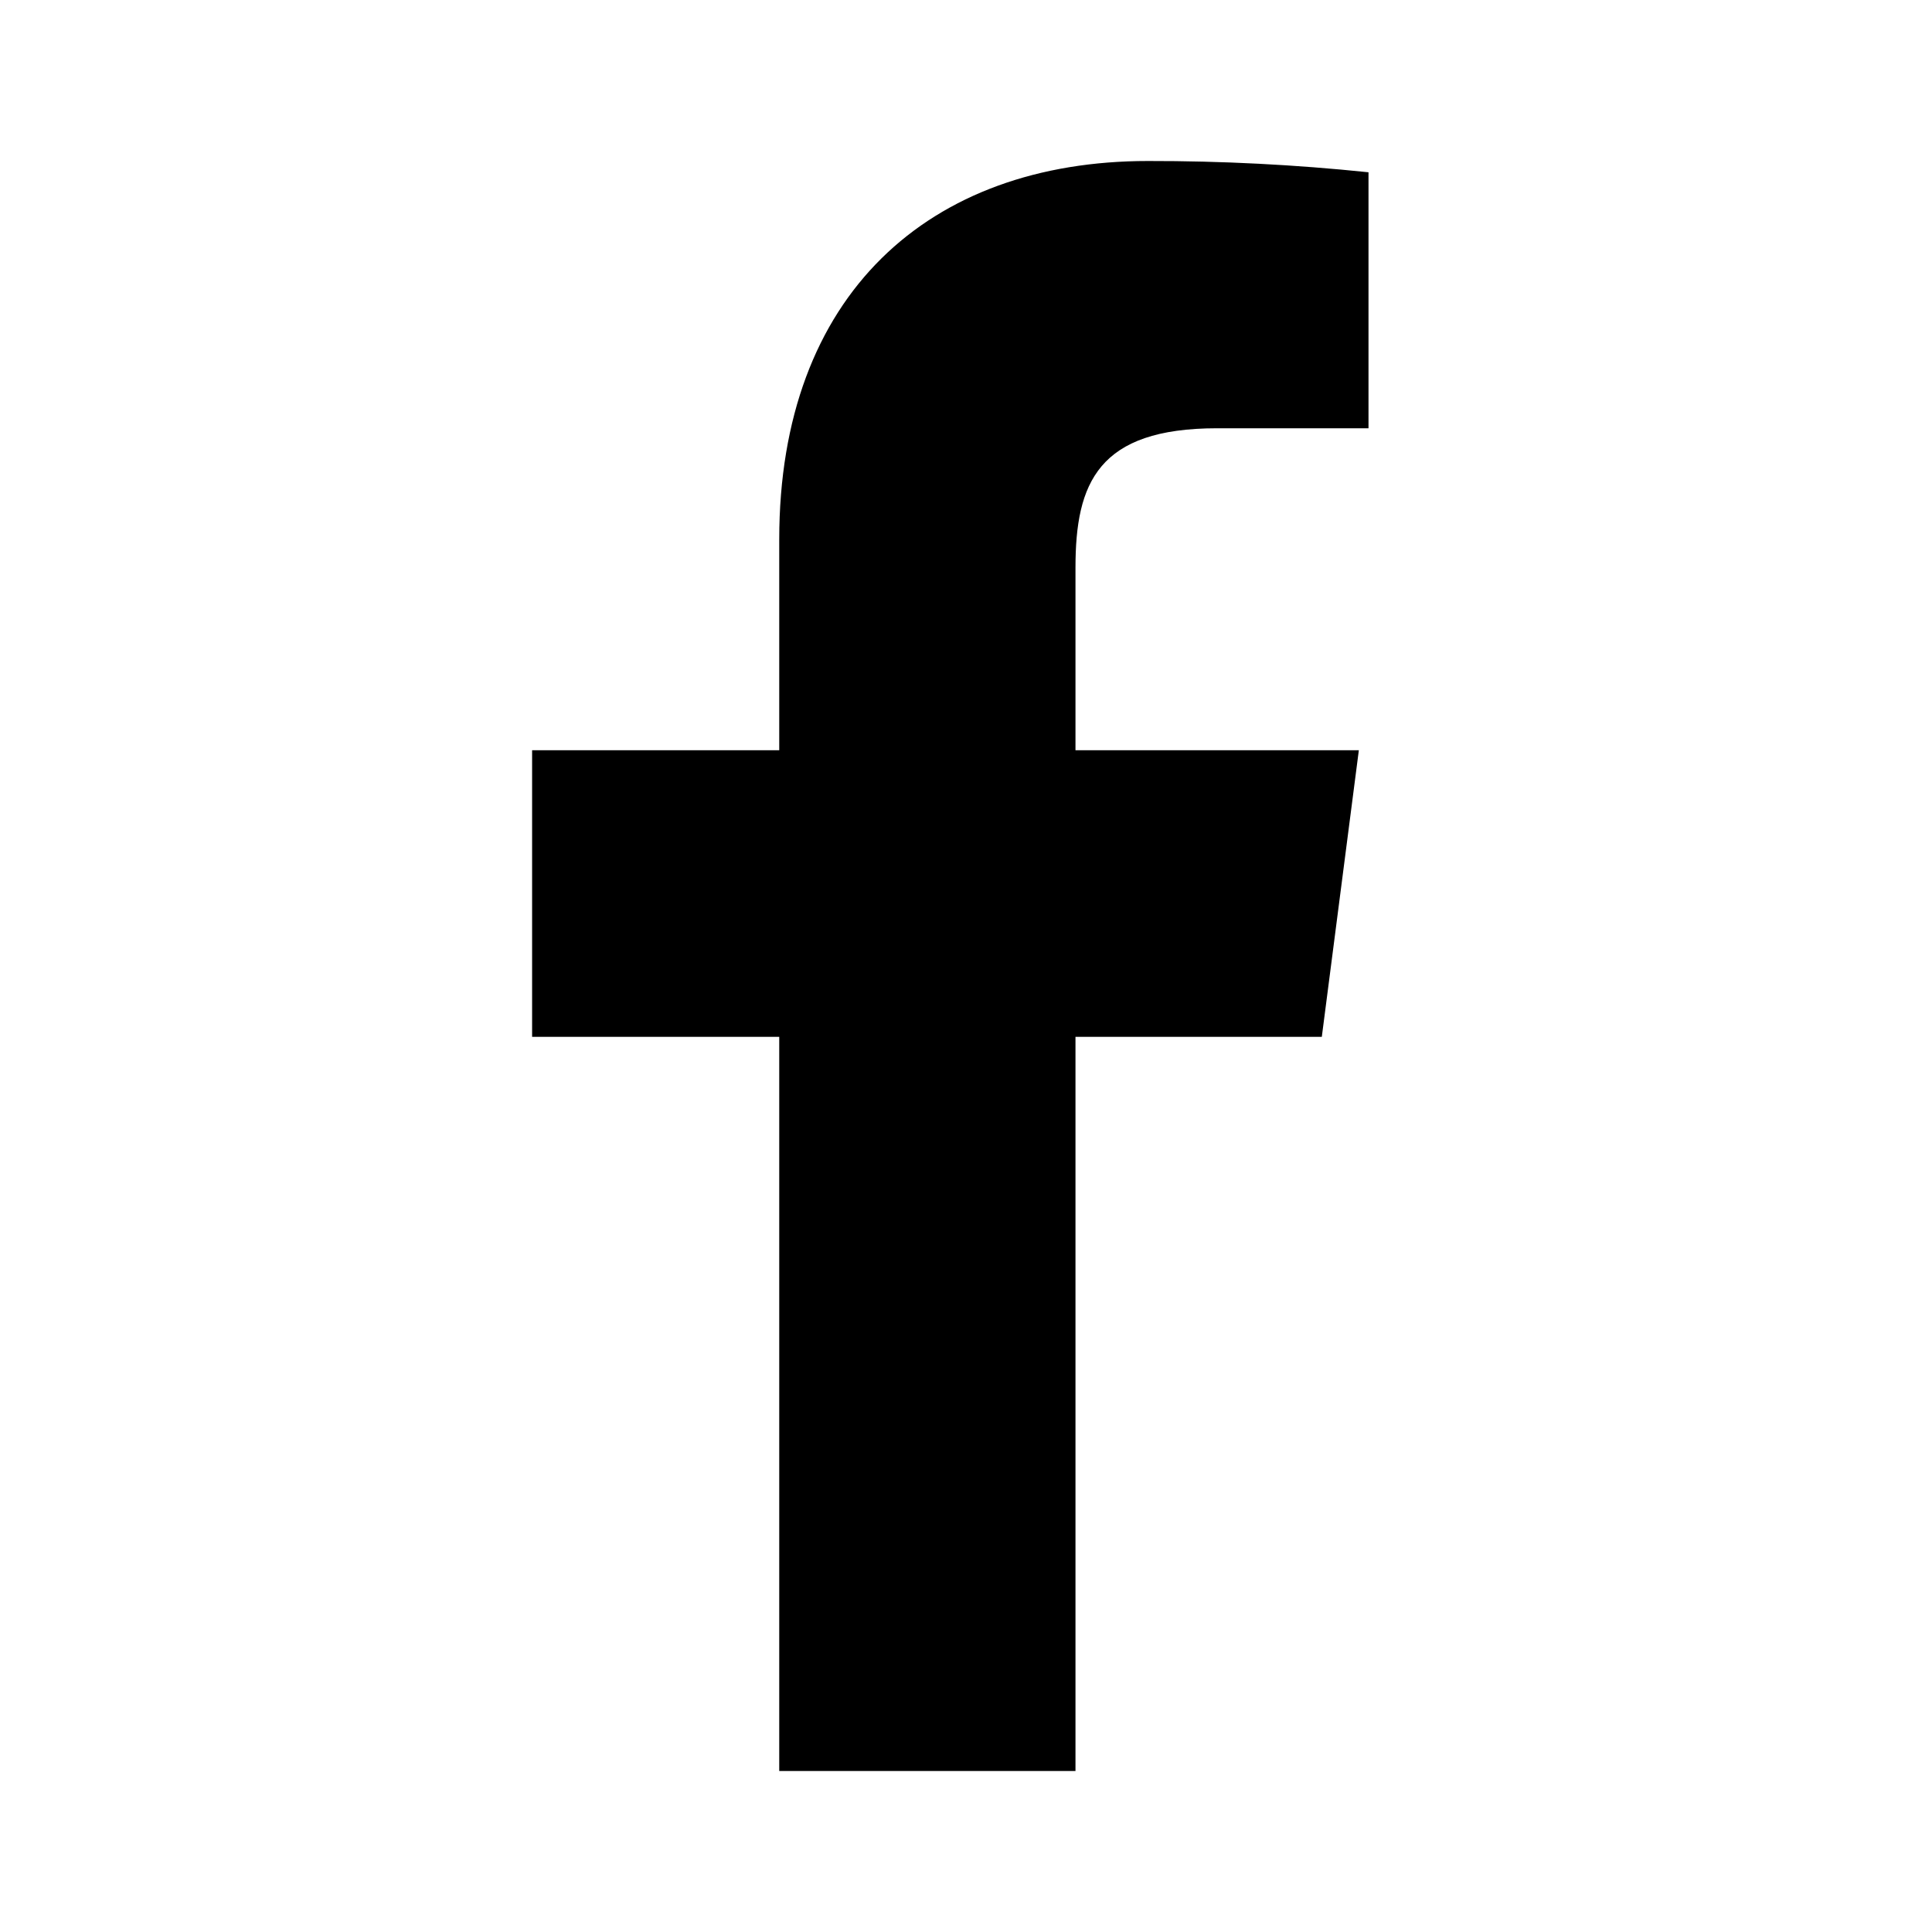
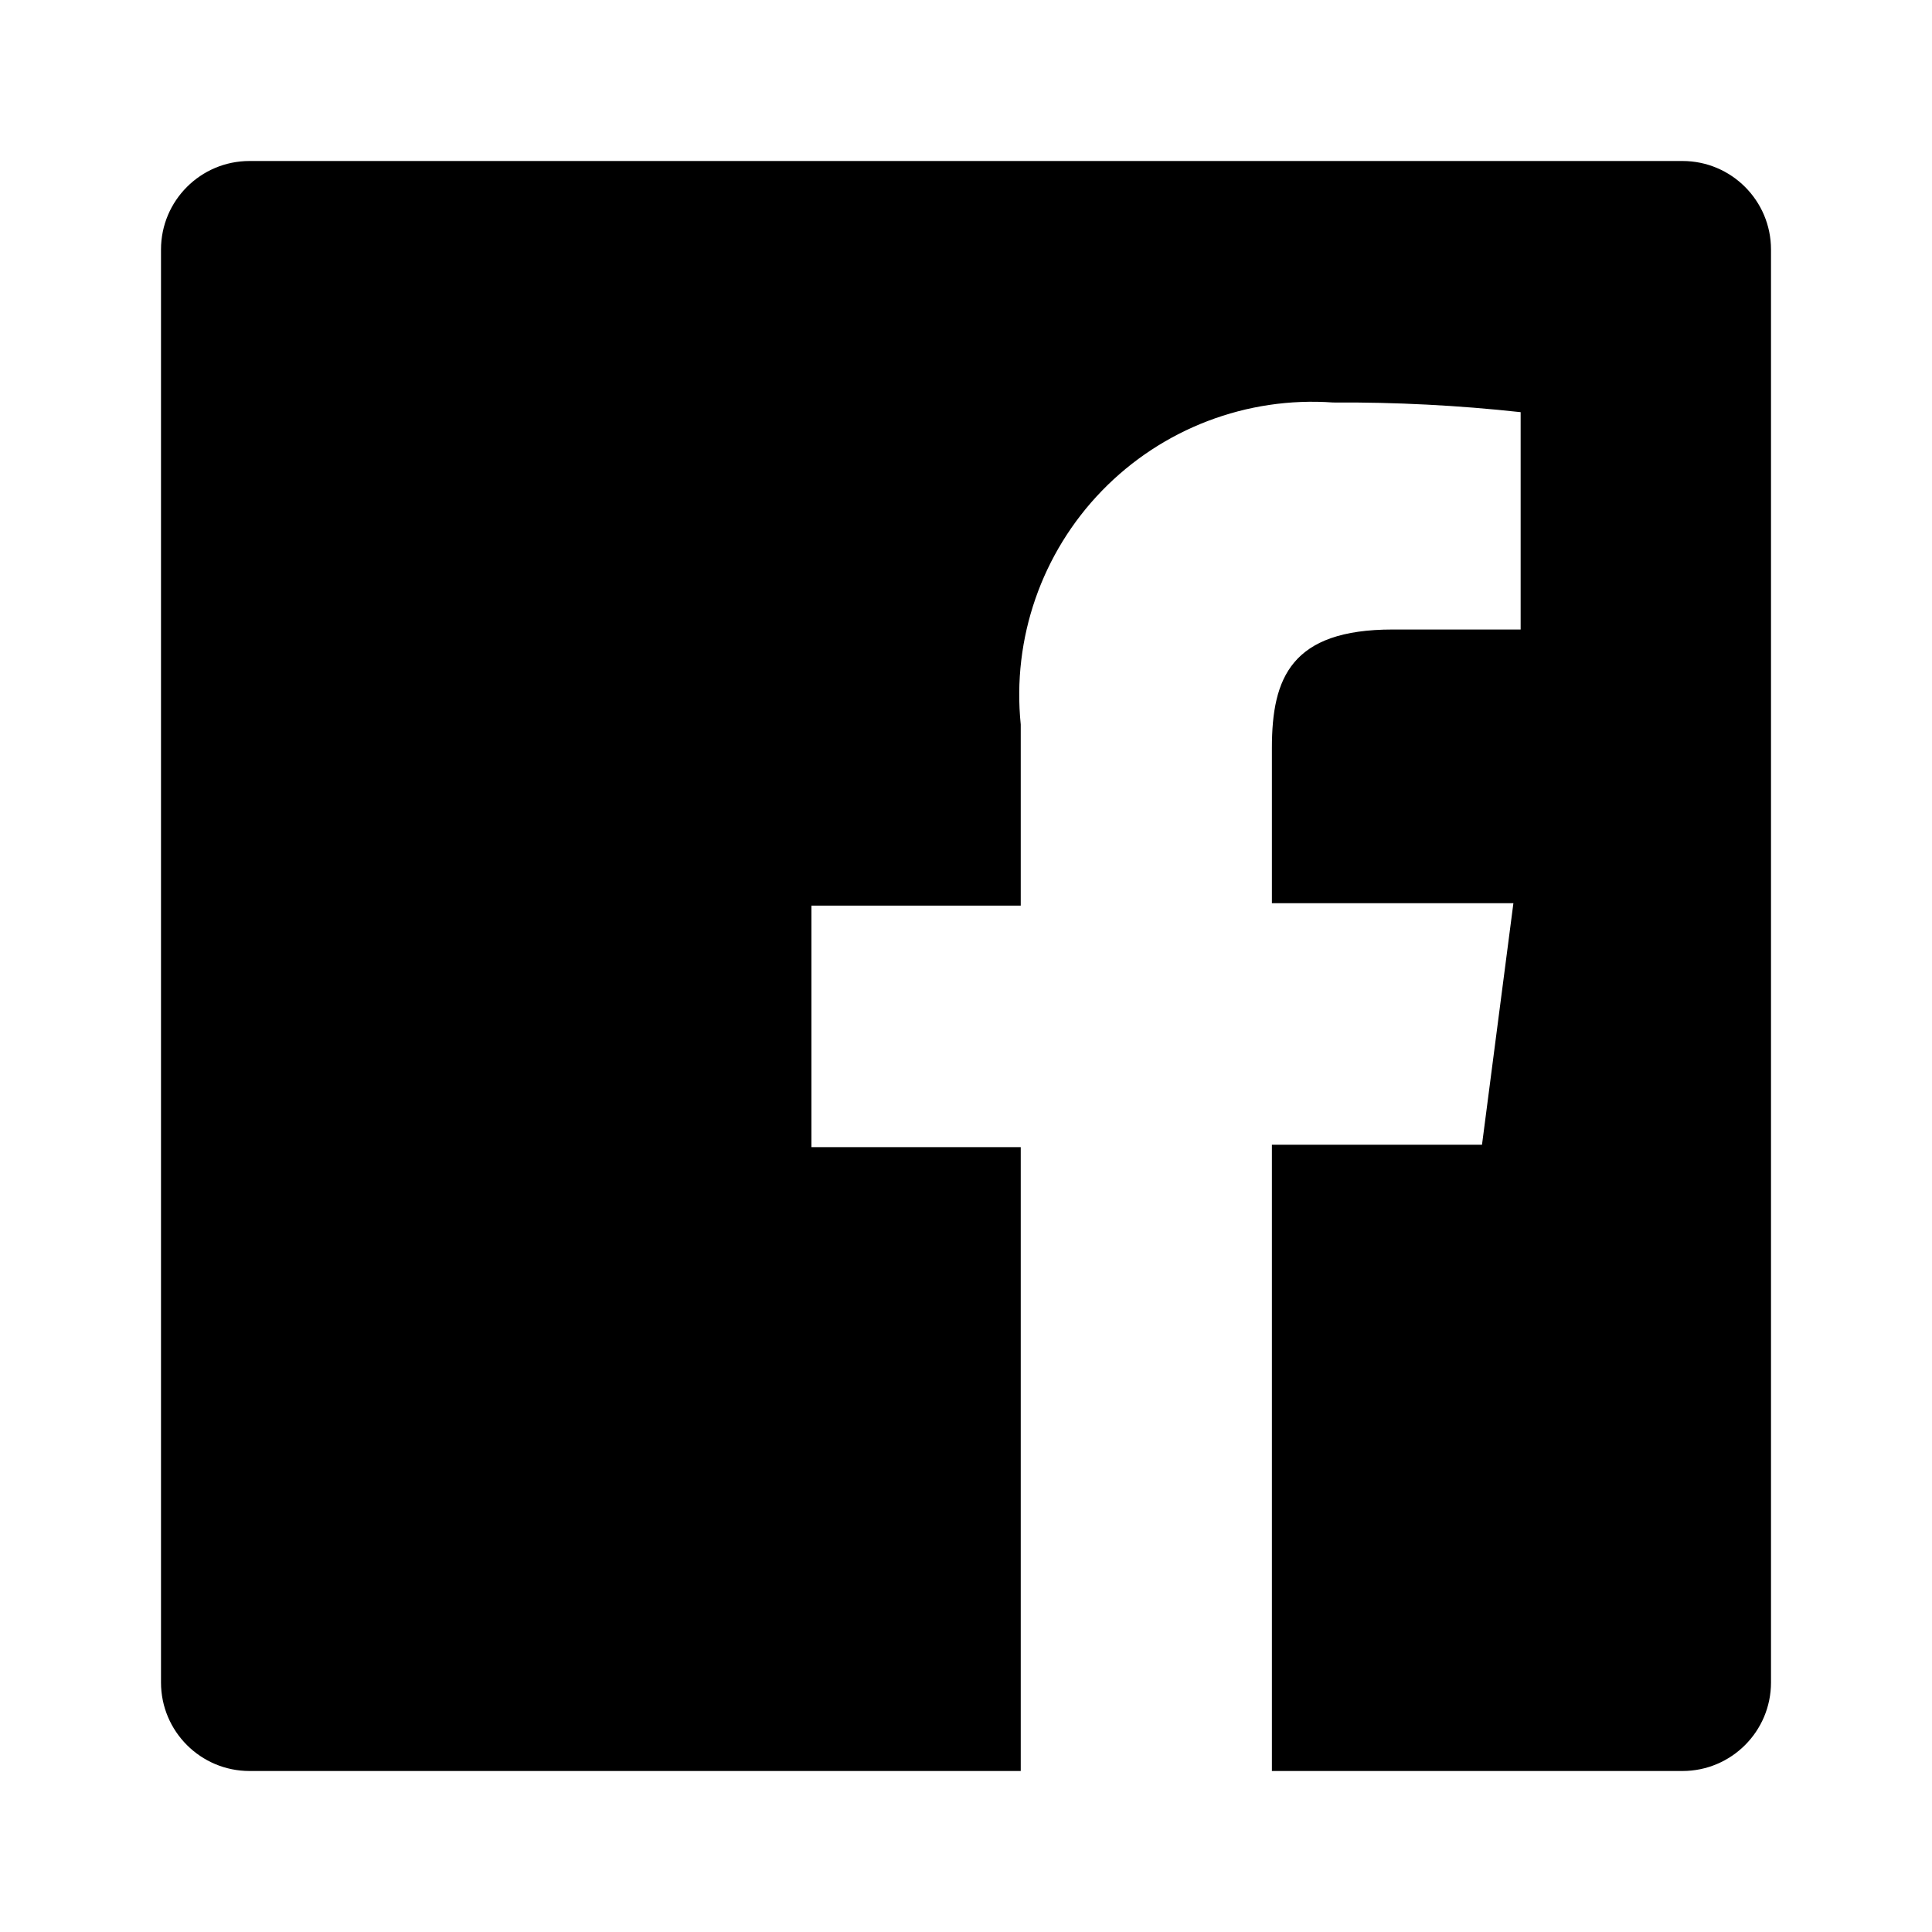
<svg xmlns="http://www.w3.org/2000/svg" data-name="Layer 1" viewBox="0 0 24 24" id="facebook">
-   <path d="M15.12,5.32H17V2.14A26.11,26.11,0,0,0,14.26,2C11.54,2,9.68,3.66,9.68,6.7V9.32H6.61v3.56H9.68V22h3.68V12.88h3.06l.46-3.56H13.36V7.05C13.36,6,13.64,5.32,15.12,5.32Z" />
+   <path d="M20.9,2H3.1A1.1,1.1,0,0,0,2,3.1V20.9A1.1,1.1,0,0,0,3.1,22h9.58V14.25h-2.6v-3h2.6V9a3.64,3.64,0,0,1,3.88-4,20.26,20.26,0,0,1,2.33.12v2.7H17.3c-1.26,0-1.5.6-1.5,1.47v1.93h3l-.39,3H15.8V22h5.1A1.1,1.1,0,0,0,22,20.9V3.1A1.1,1.1,0,0,0,20.9,2Z" />
</svg>
